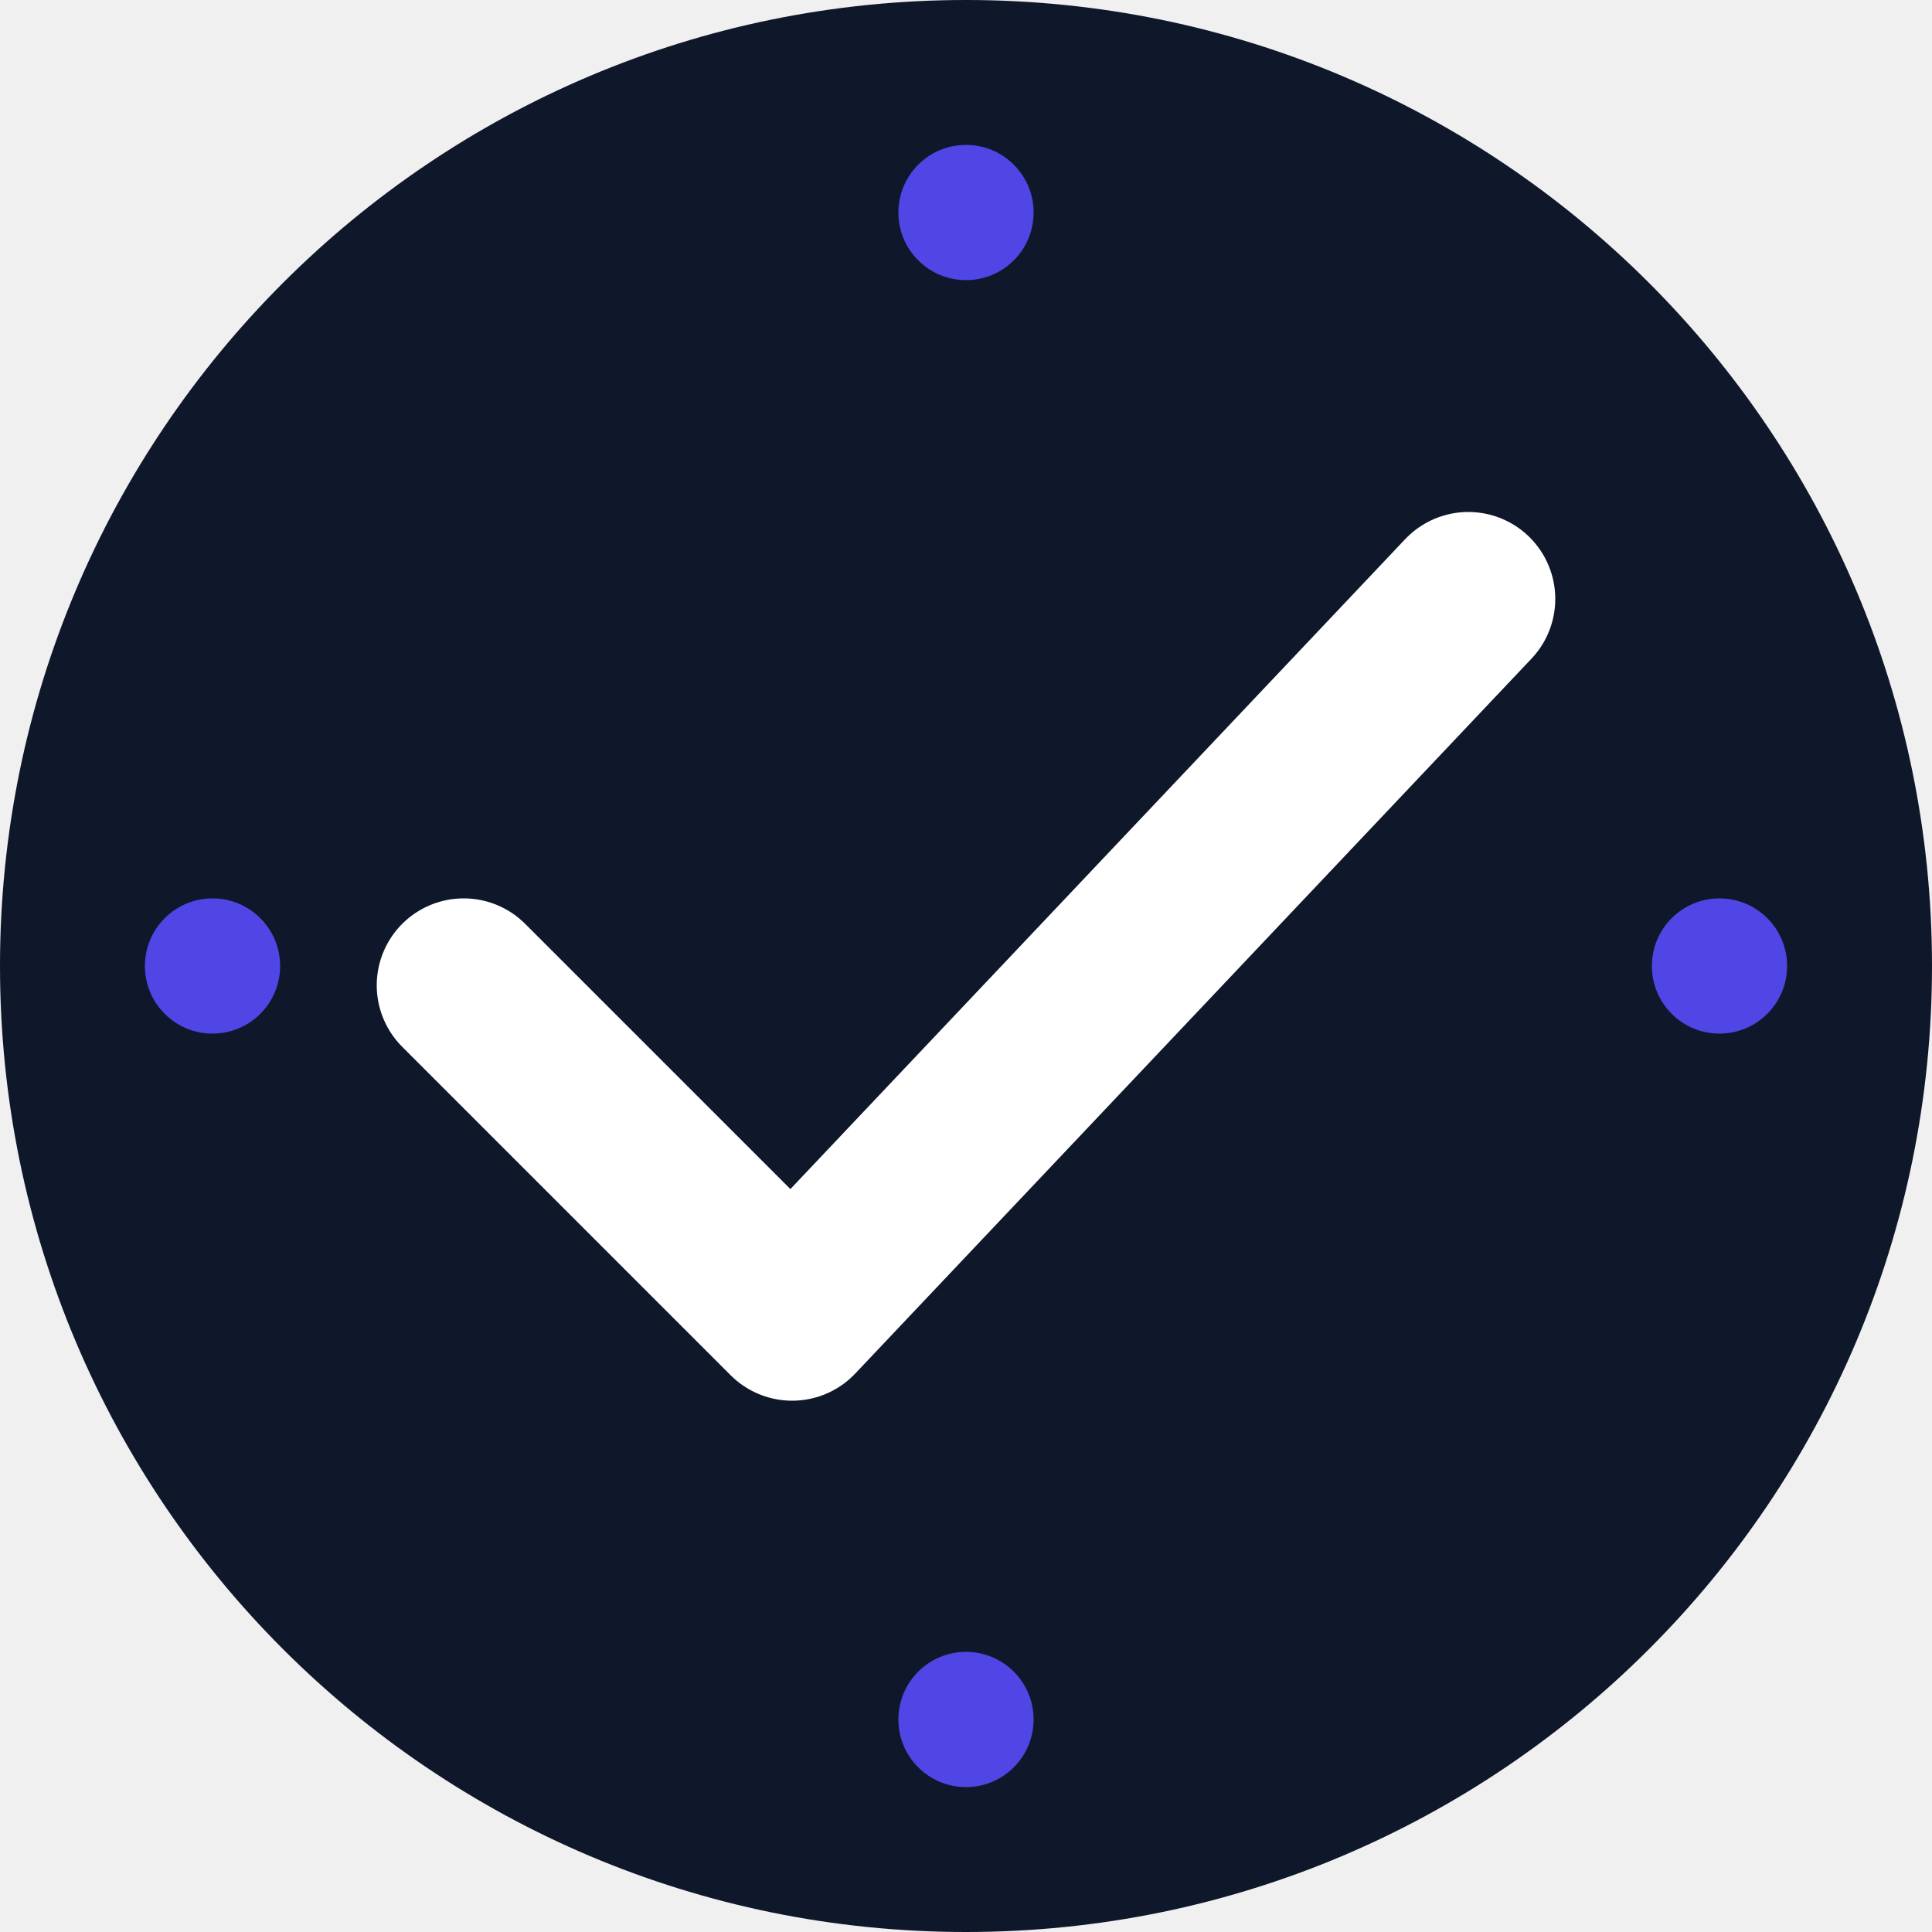
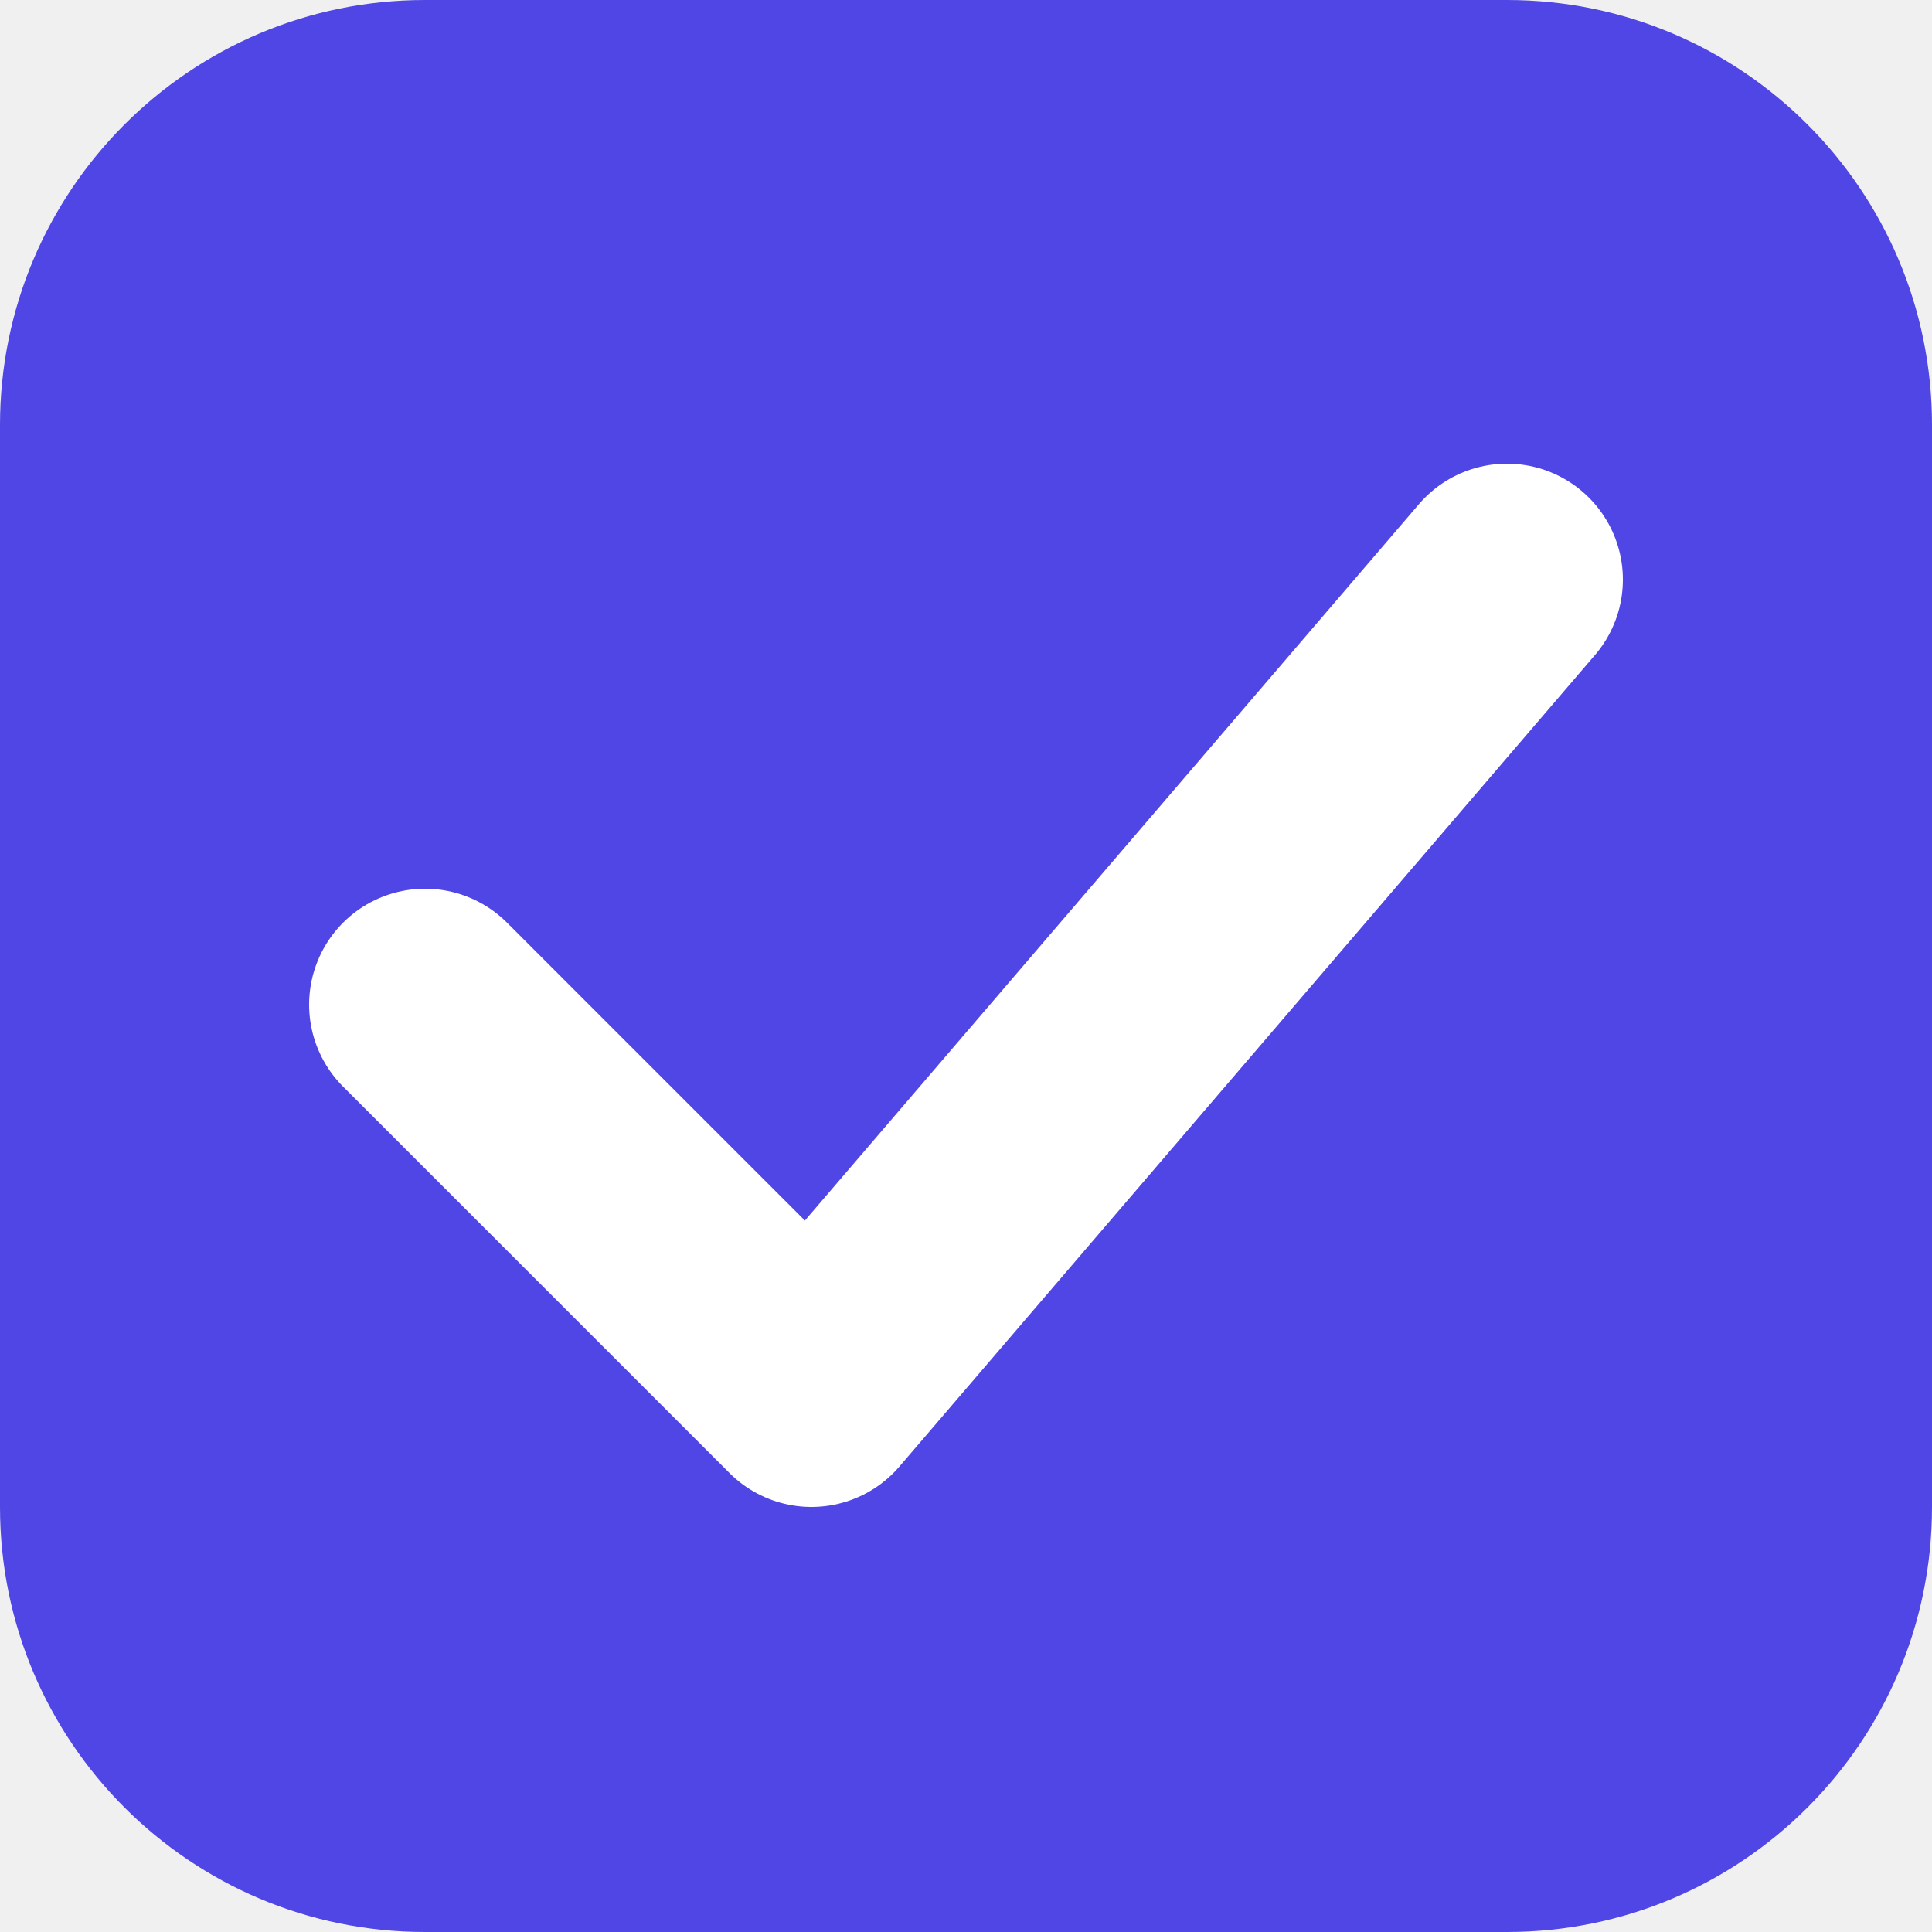
<svg xmlns="http://www.w3.org/2000/svg" viewBox="0 0 100 100">
-   <circle cx="50" cy="50" r="50" fill="#0F172A" />
-   <circle cx="50" cy="11" r="3.5" fill="#4F46E5" />
-   <circle cx="89" cy="50" r="3.5" fill="#4F46E5" />
-   <circle cx="50" cy="89" r="3.5" fill="#4F46E5" />
-   <circle cx="11" cy="50" r="3.5" fill="#4F46E5" />
-   <polyline points="24,51 41,68 76,31" fill="none" stroke="white" stroke-width="9" stroke-linecap="round" stroke-linejoin="round" />
+   <rect width="100" height="100" rx="22" fill="#4F46E5" />
+   <polyline points="22,52 42,72 78,30" fill="none" stroke="white" stroke-width="12" stroke-linecap="round" stroke-linejoin="round" />
</svg>
